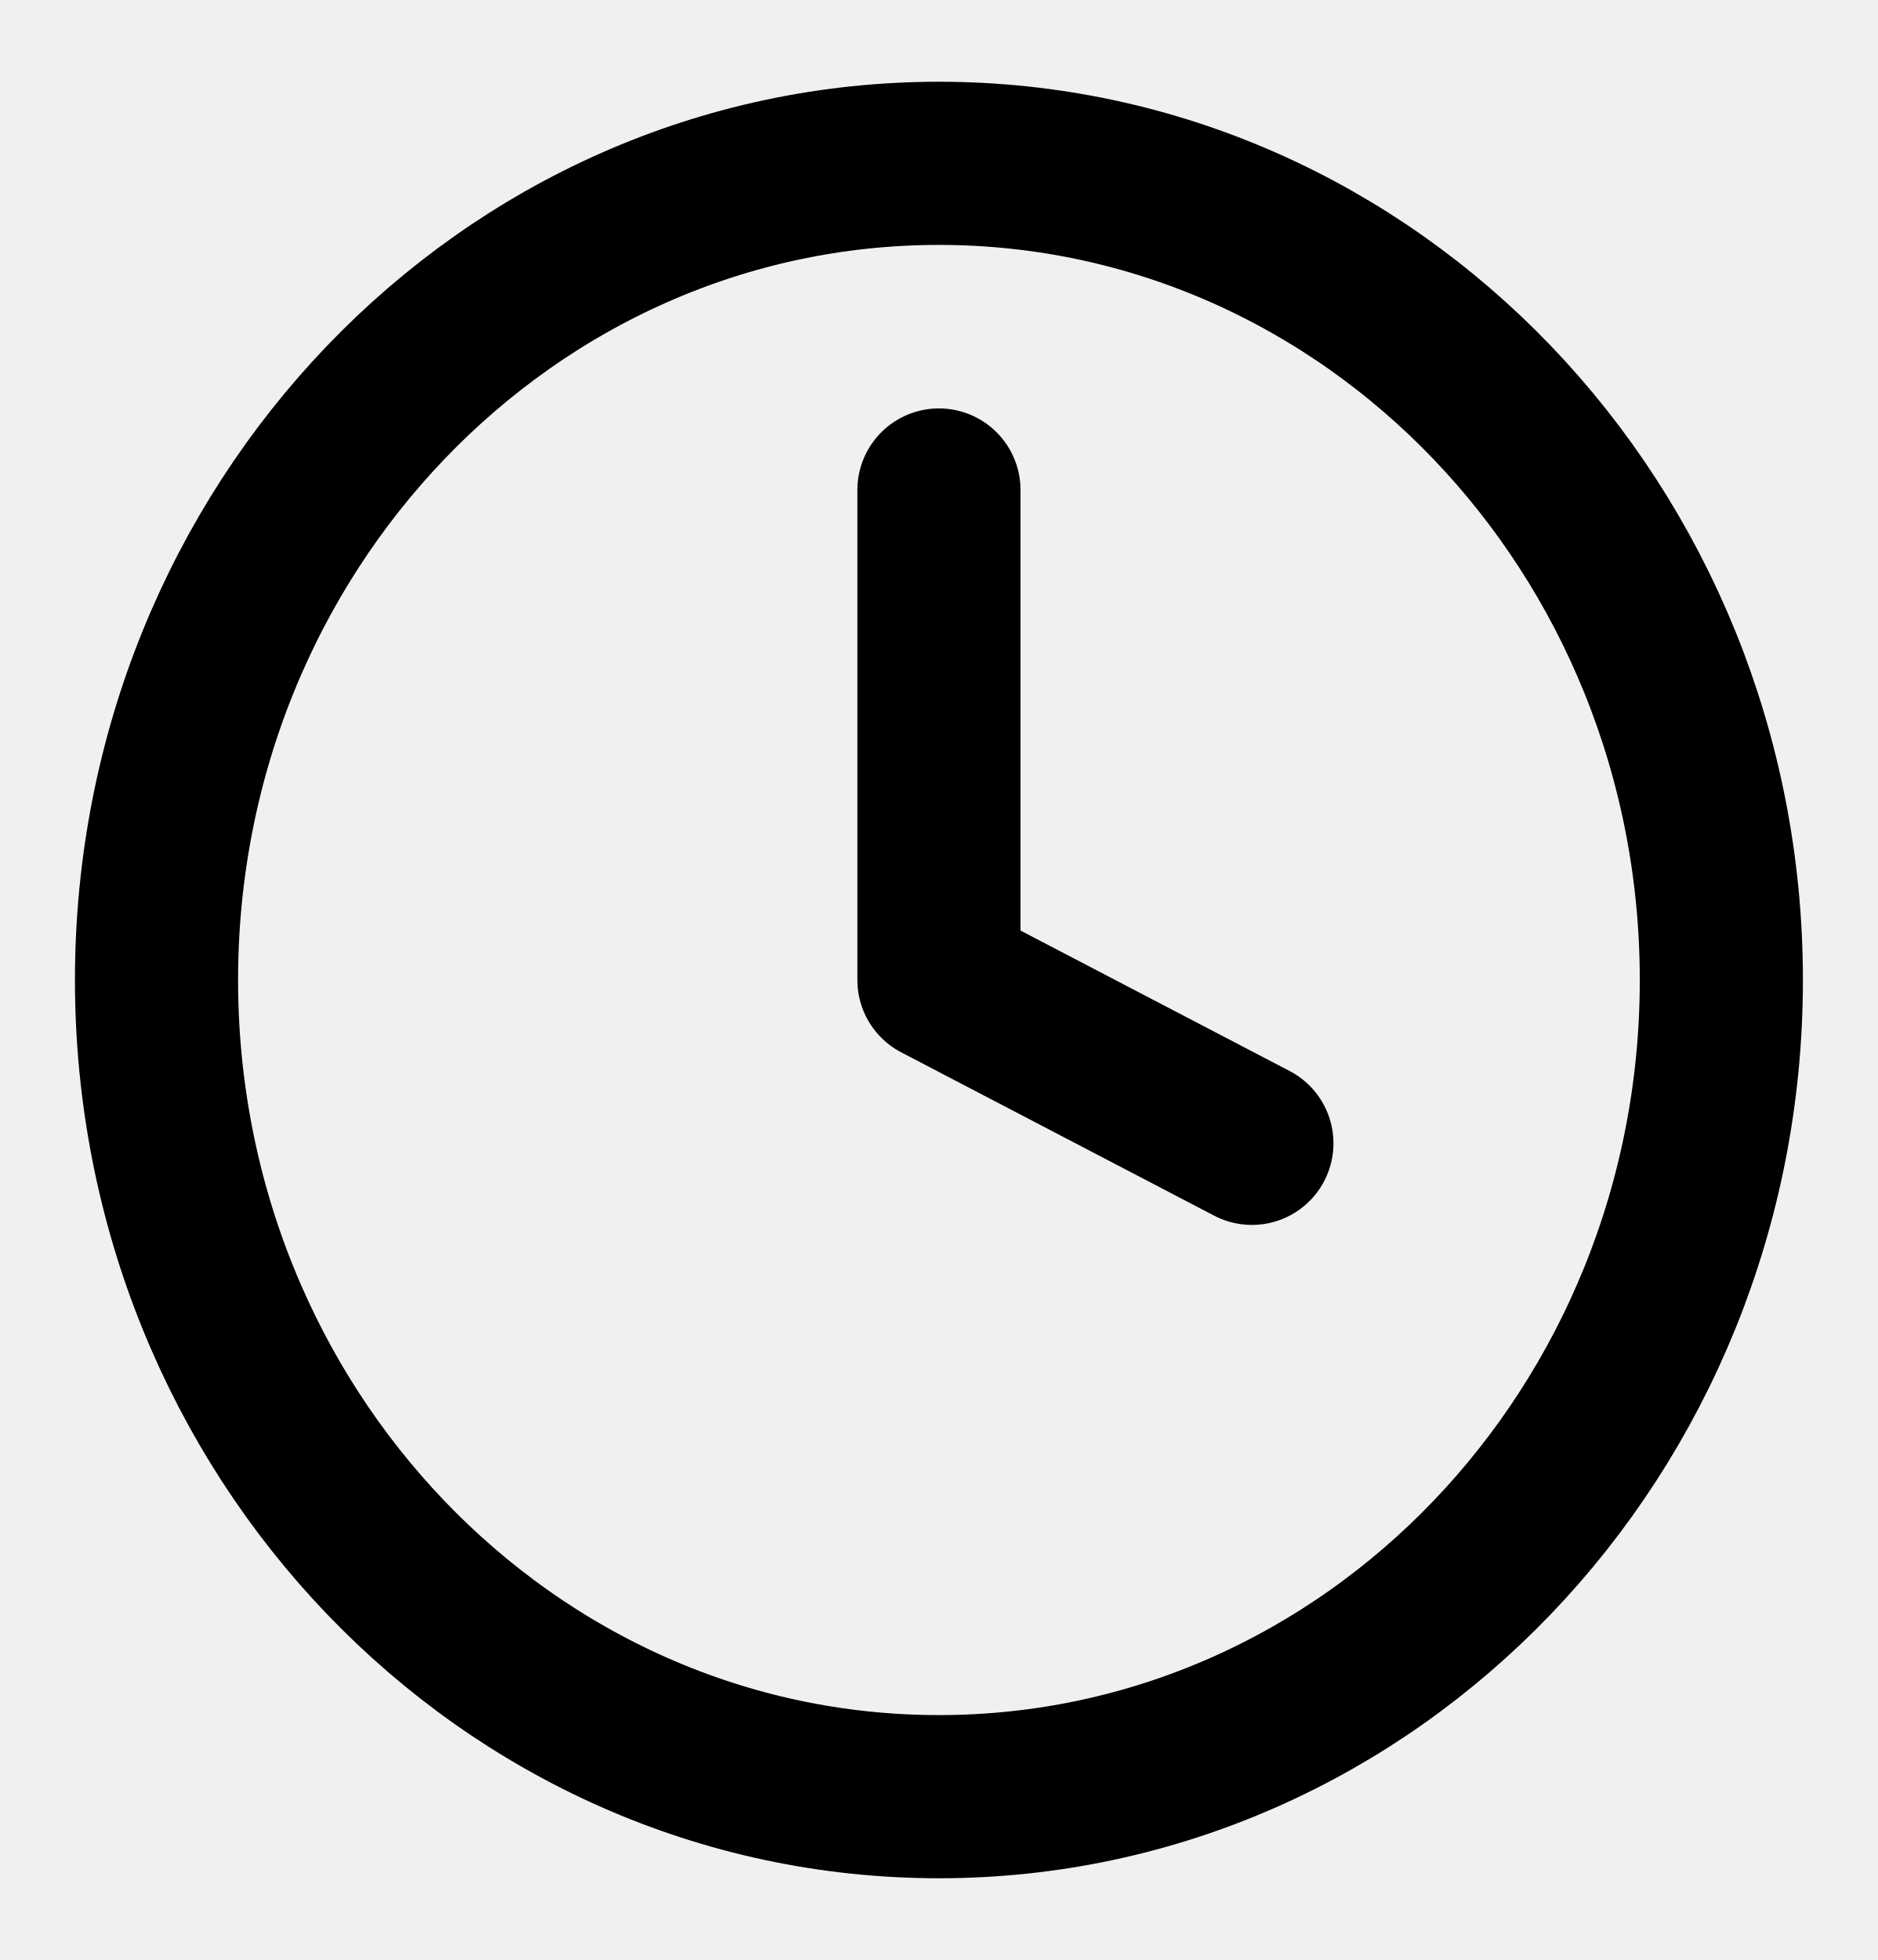
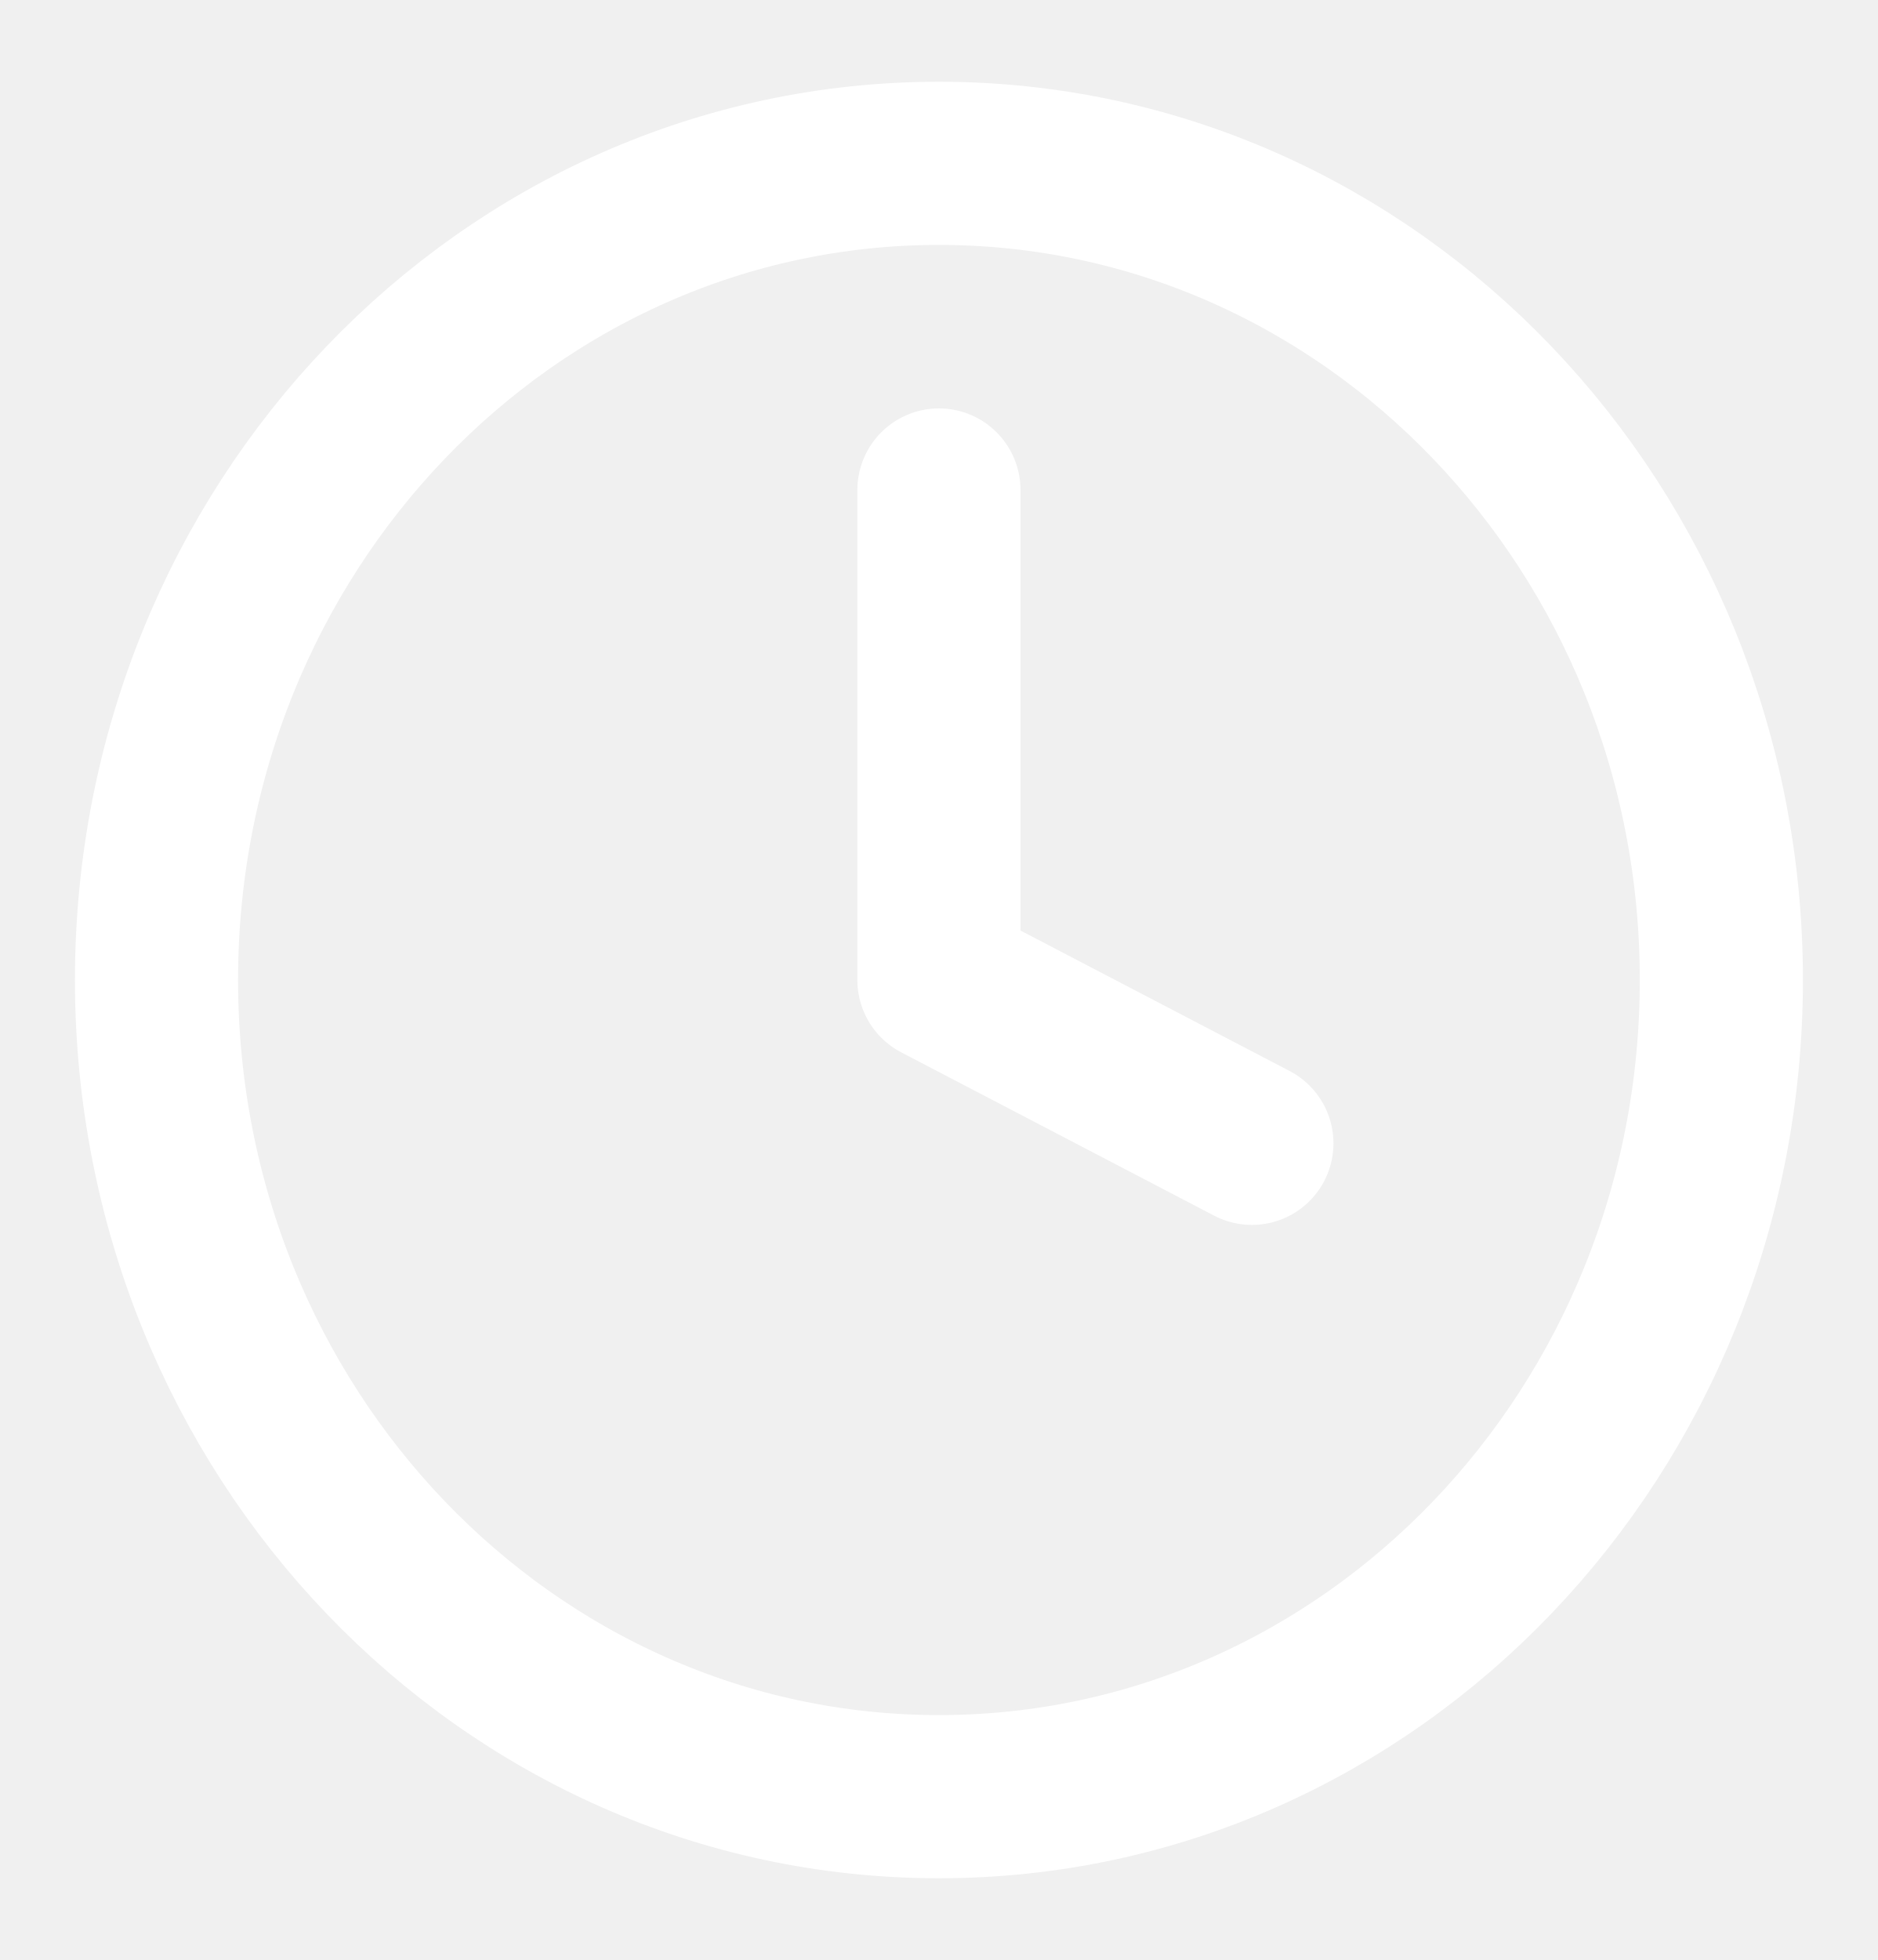
<svg xmlns="http://www.w3.org/2000/svg" width="23" height="24" viewBox="0 0 23 24" fill="none">
-   <path d="M11.5 22C16.793 22 21.083 17.523 21.083 12C21.083 6.477 16.793 2 11.5 2C6.207 2 1.917 6.477 1.917 12C1.917 17.523 6.207 22 11.5 22Z" stroke="black" stroke-width="1.998" stroke-linecap="round" stroke-linejoin="round" />
-   <path d="M11.5 6V12L15.333 14" stroke="black" stroke-width="1.998" stroke-linecap="round" stroke-linejoin="round" />
+   <path d="M11.5 22C16.793 22 21.083 17.523 21.083 12C21.083 6.477 16.793 2 11.5 2C6.207 2 1.917 6.477 1.917 12C1.917 17.523 6.207 22 11.5 22Z" stroke="white" stroke-width="1.998" stroke-linecap="round" stroke-linejoin="round" />
+   <path d="M11.5 6V12L15.333 14" stroke="white" stroke-width="1.998" stroke-linecap="round" stroke-linejoin="round" />
</svg>
